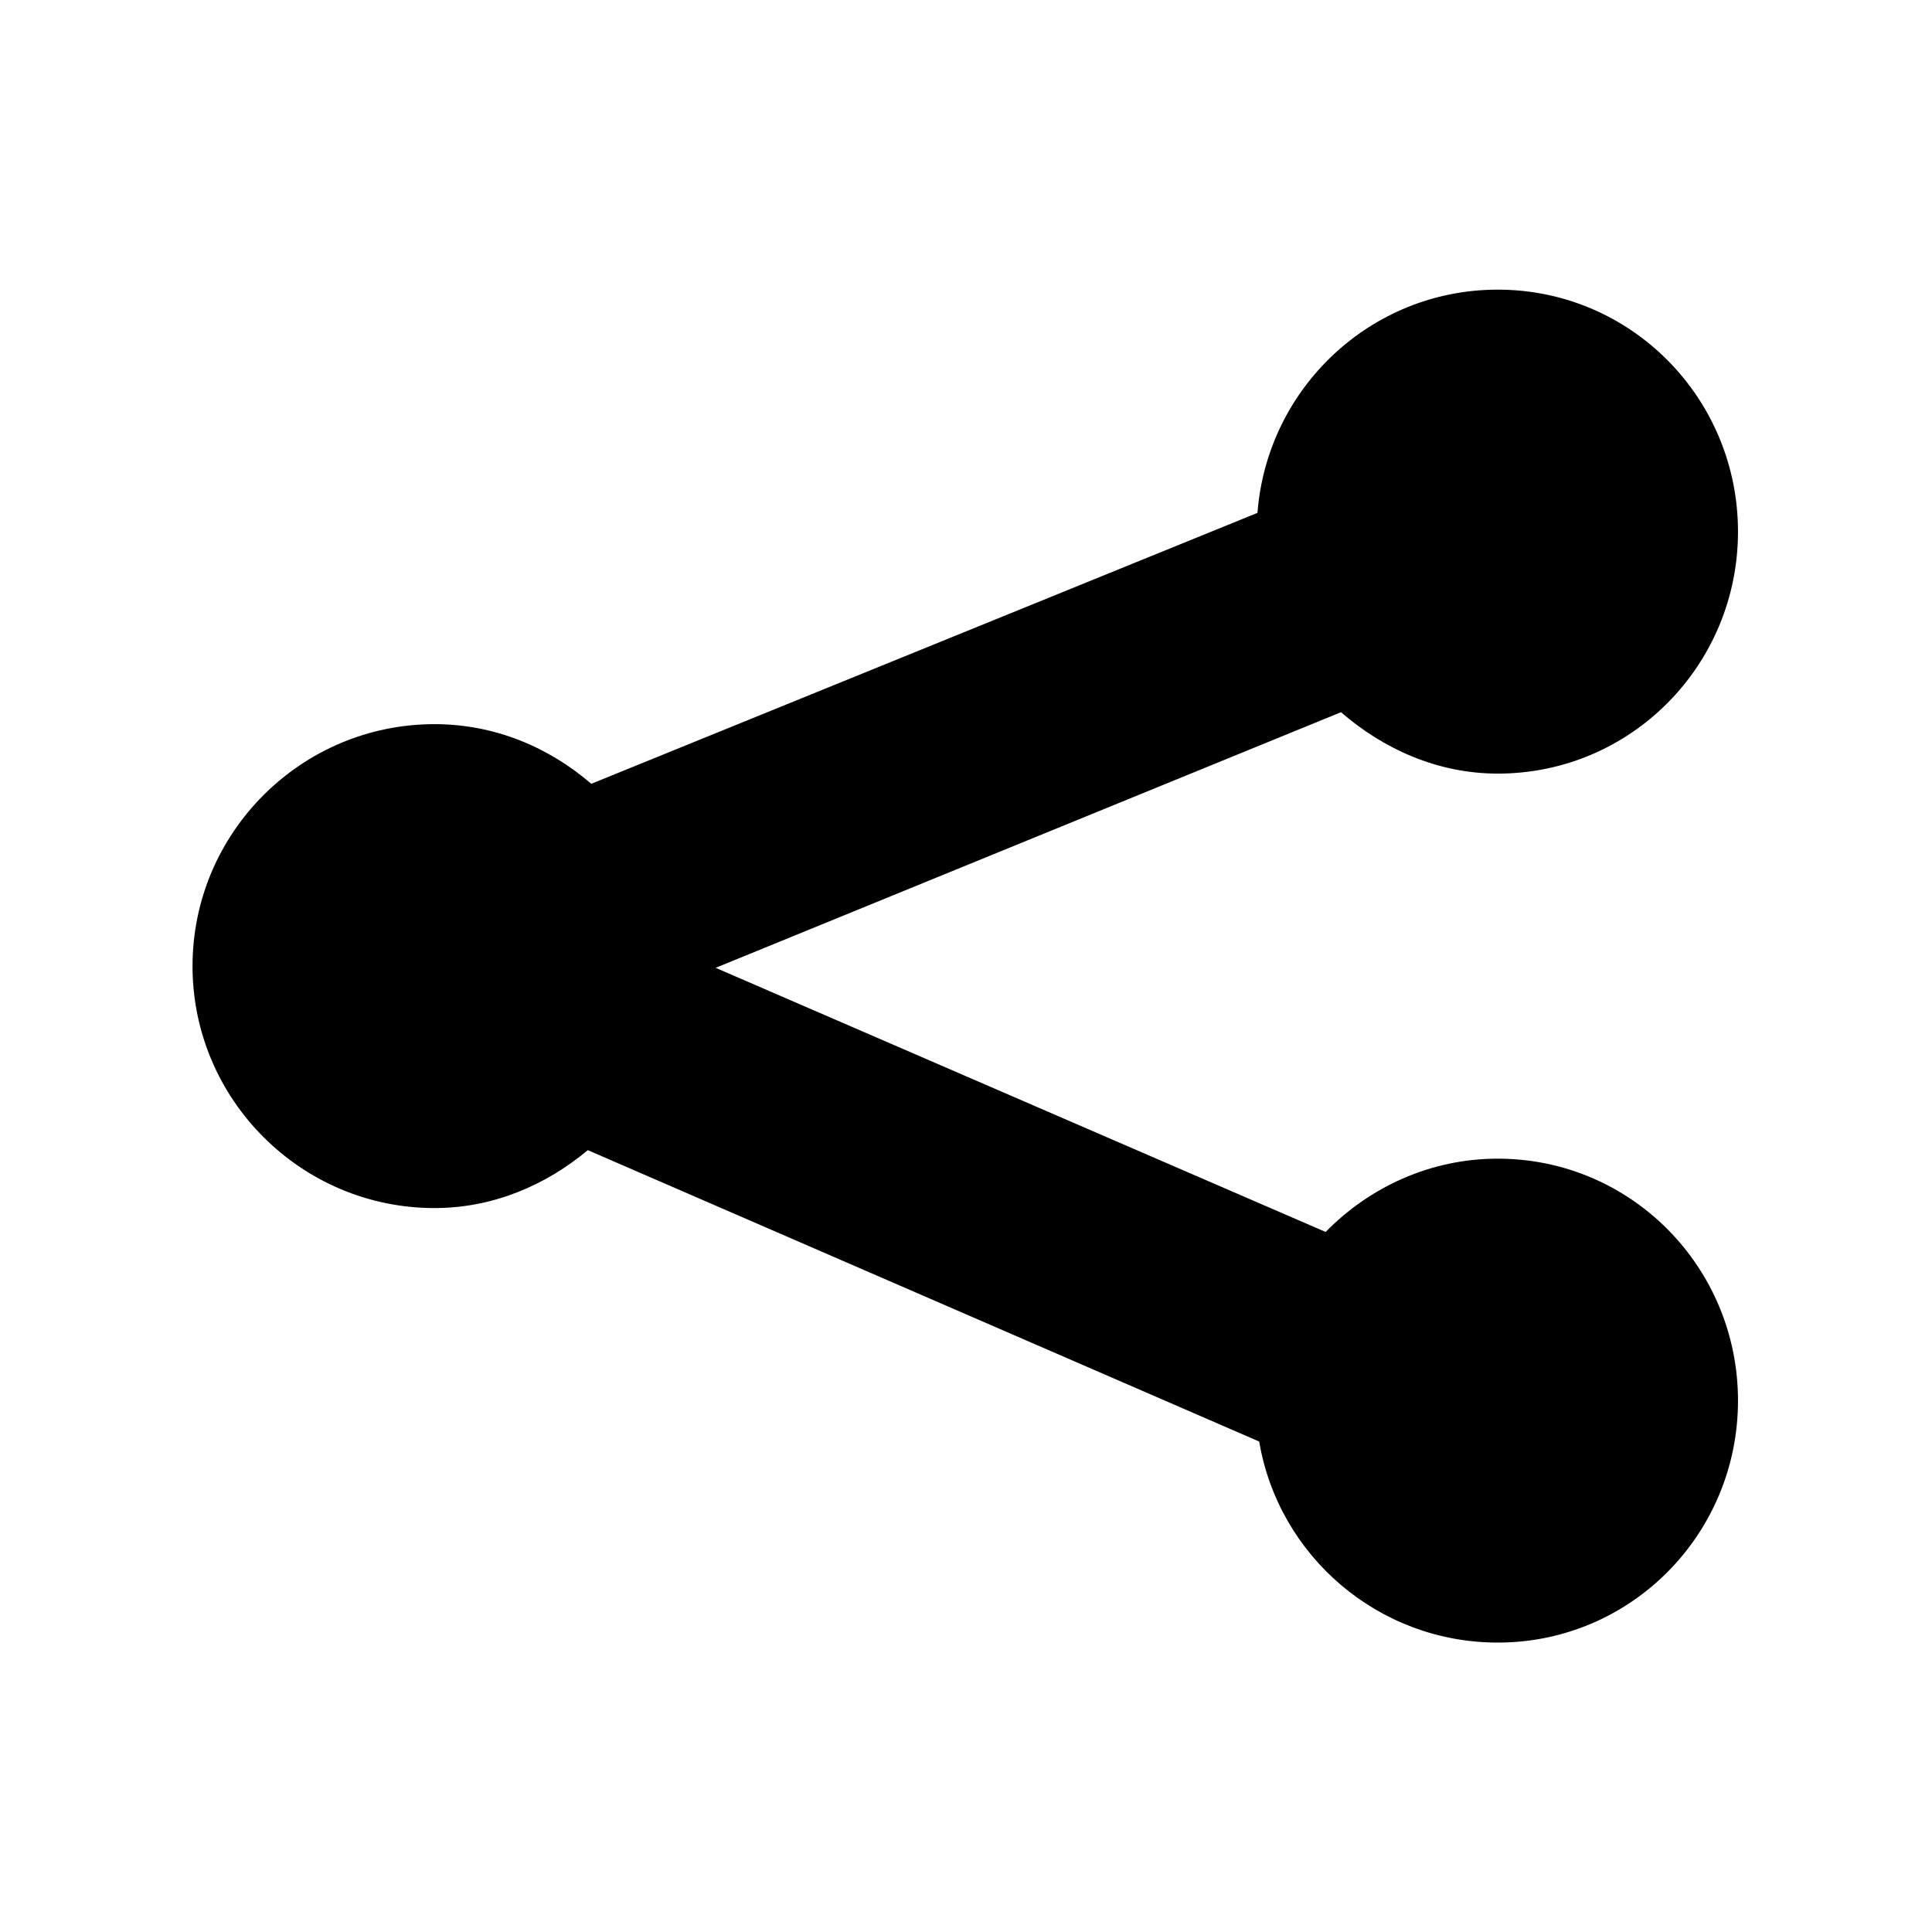
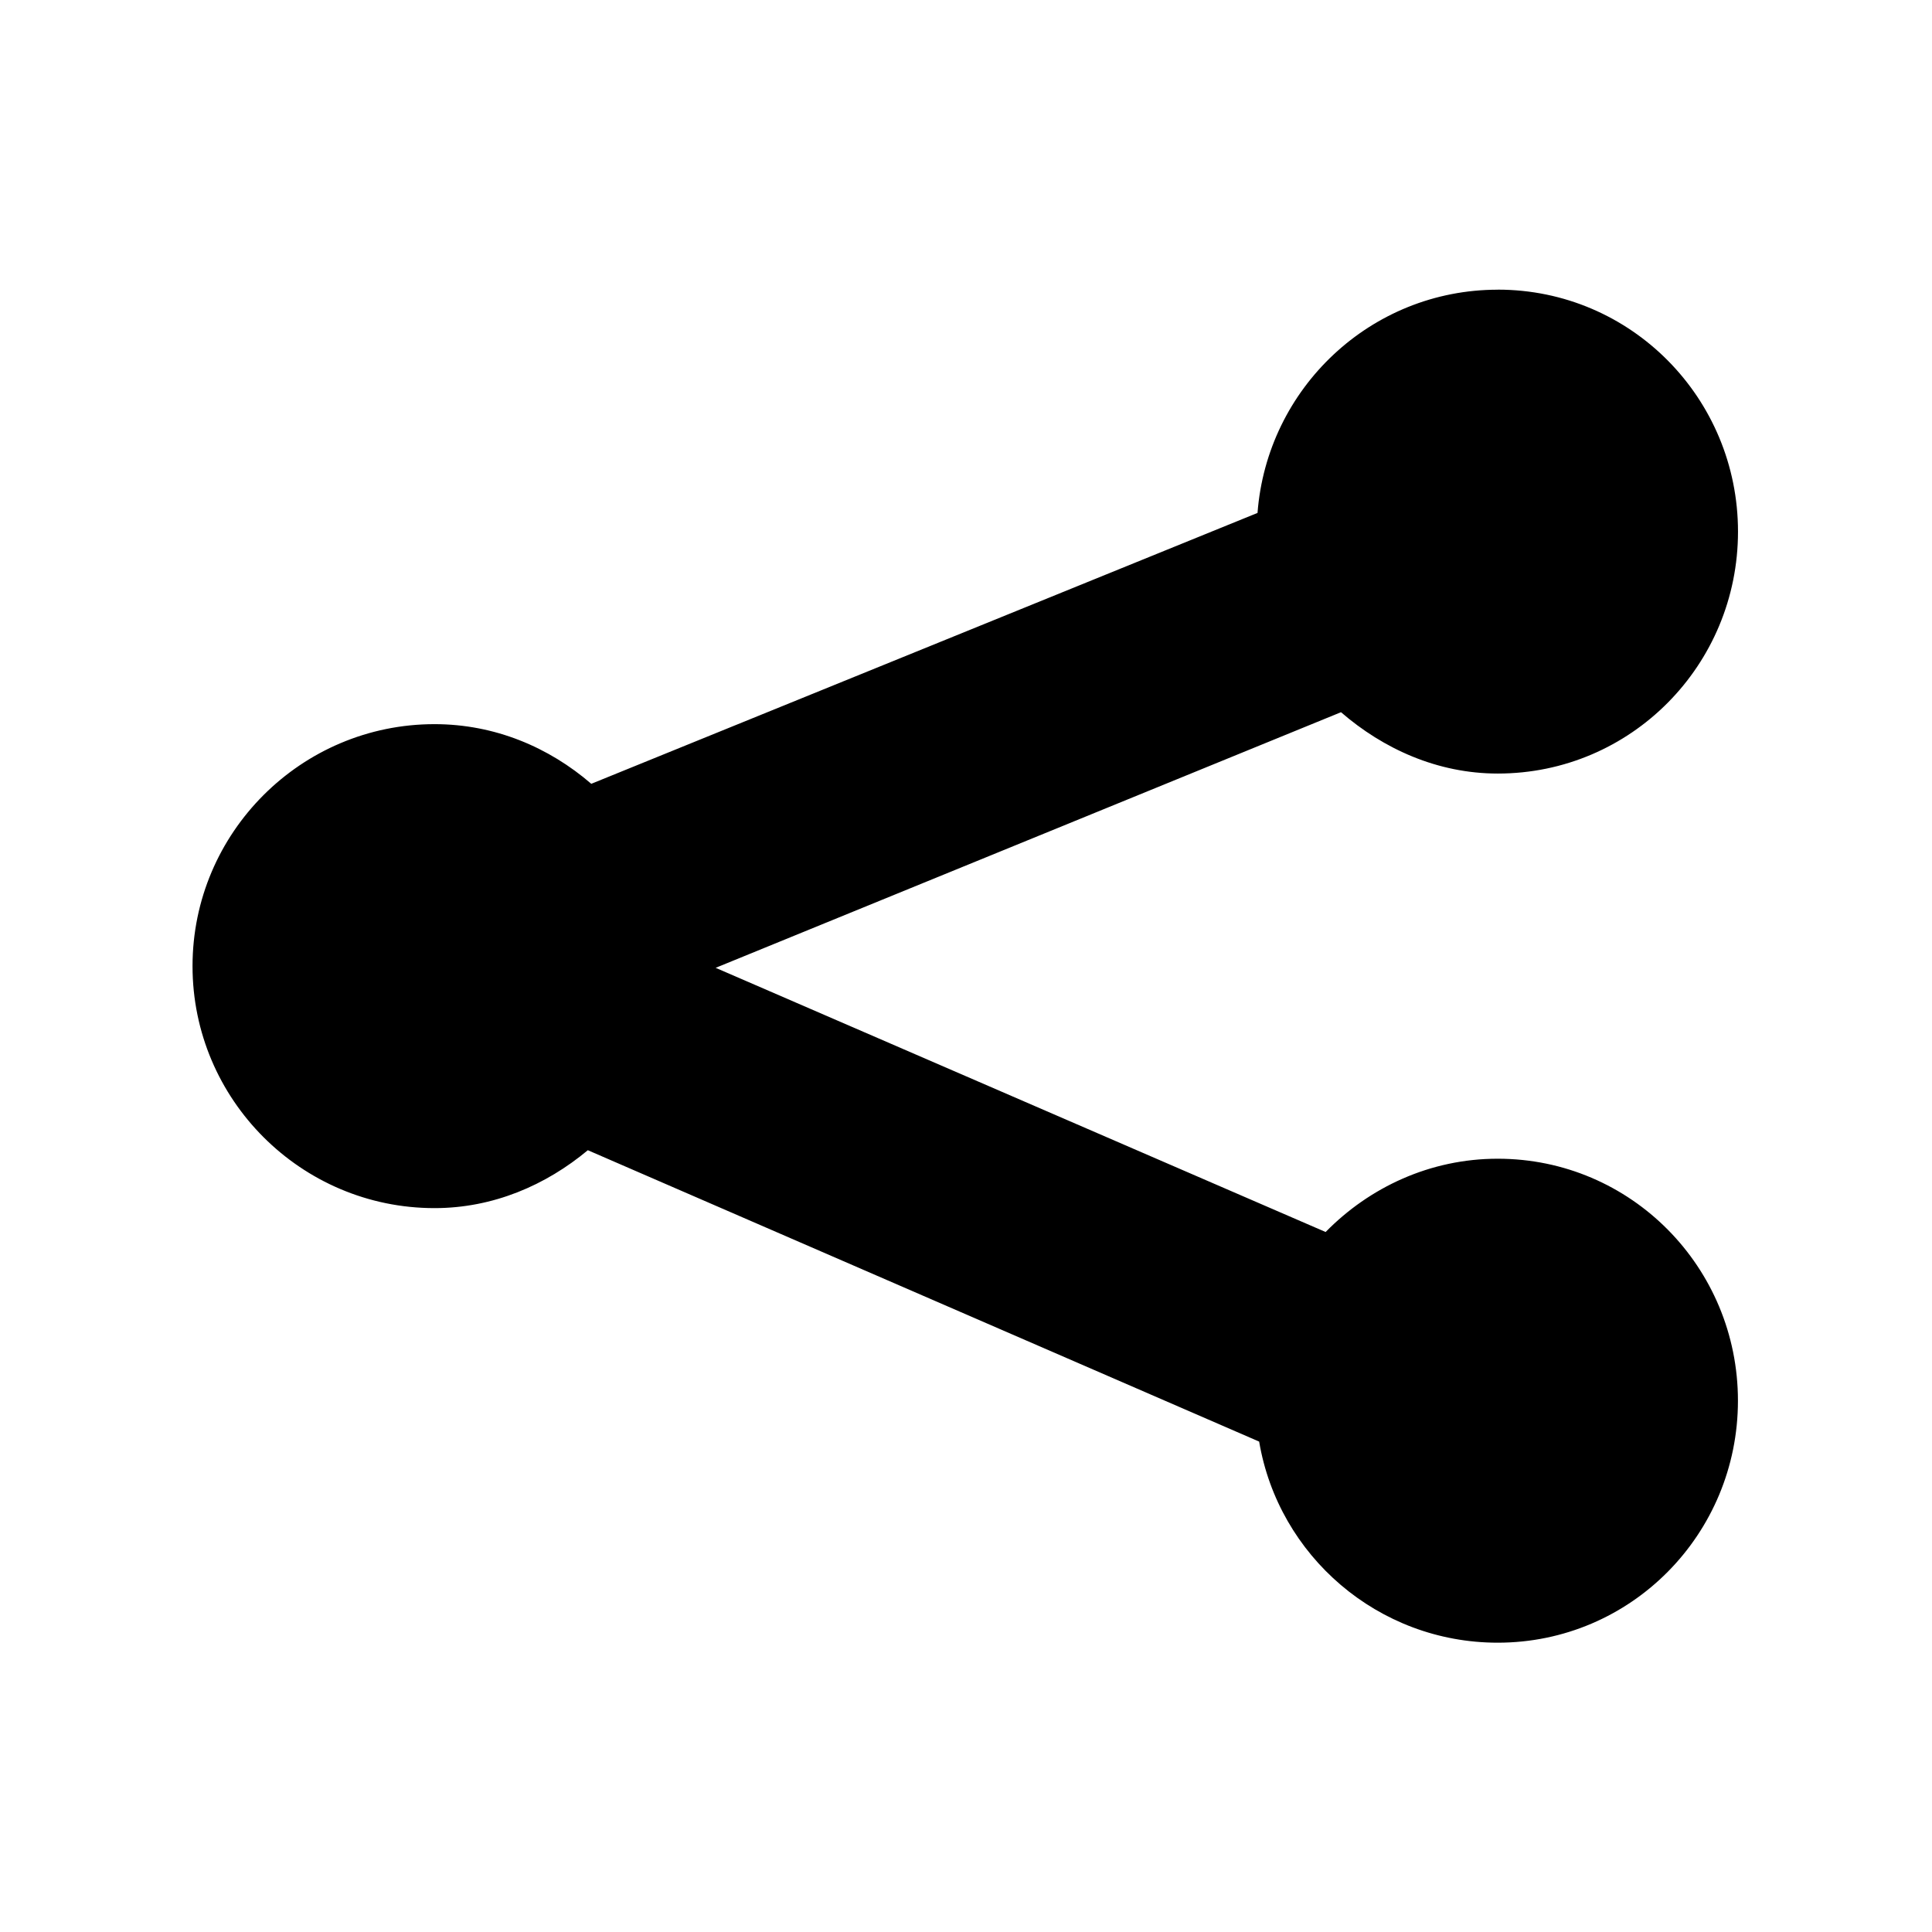
<svg xmlns="http://www.w3.org/2000/svg" width="35.433" height="35.433" id="svg2" version="1.1">
-   <g id="layer1" transform="translate(0,-1016.929)">
-     <path style="fill-opacity:1;stroke:none" d="M 27.469 5.312 C 25.138 5.312 23.238 7.121 23.062 9.406 L 10.844 14.375 C 10.068 13.705 9.074 13.281 7.969 13.281 C 5.523 13.281 3.531 15.273 3.531 17.719 C 3.531 20.165 5.523 22.156 7.969 22.156 C 9.047 22.156 10.013 21.734 10.781 21.094 L 23.094 26.438 C 23.446 28.531 25.275 30.125 27.469 30.125 C 29.915 30.125 31.875 28.134 31.875 25.688 C 31.875 23.241 29.915 21.25 27.469 21.25 C 26.23 21.25 25.116 21.774 24.312 22.594 L 13.125 17.75 L 24.594 13.062 C 25.37 13.734 26.362 14.188 27.469 14.188 C 29.915 14.188 31.875 12.196 31.875 9.75 C 31.875 7.304 29.915 5.312 27.469 5.312 z " transform="translate(0,1016.929)" id="path2990" />
+   <g id="layer2">
+     <path style="fill-opacity:1;stroke:none" d="m 27.469,5.313 c -2.33,0 -4.231,1.808 -4.406,4.094 L 10.844,14.375 c -0.776,-0.67 -1.769,-1.094 -2.875,-1.094 -2.446,0 -4.438,1.991 -4.438,4.438 0,2.446 1.991,4.438 4.438,4.438 1.078,0 2.044,-0.422 2.812,-1.062 l 12.312,5.344 c 0.353,2.093 2.181,3.688 4.375,3.688 2.446,0 4.406,-1.991 4.406,-4.438 0,-2.446 -1.96,-4.438 -4.406,-4.438 -1.239,0 -2.352,0.524 -3.156,1.344 L 13.125,17.75 24.594,13.062 c 0.776,0.671 1.768,1.125 2.875,1.125 2.446,0 4.406,-1.991 4.406,-4.437 0,-2.446 -1.96,-4.438 -4.406,-4.438 z" id="path2990-2" />
  </g>
</svg>
